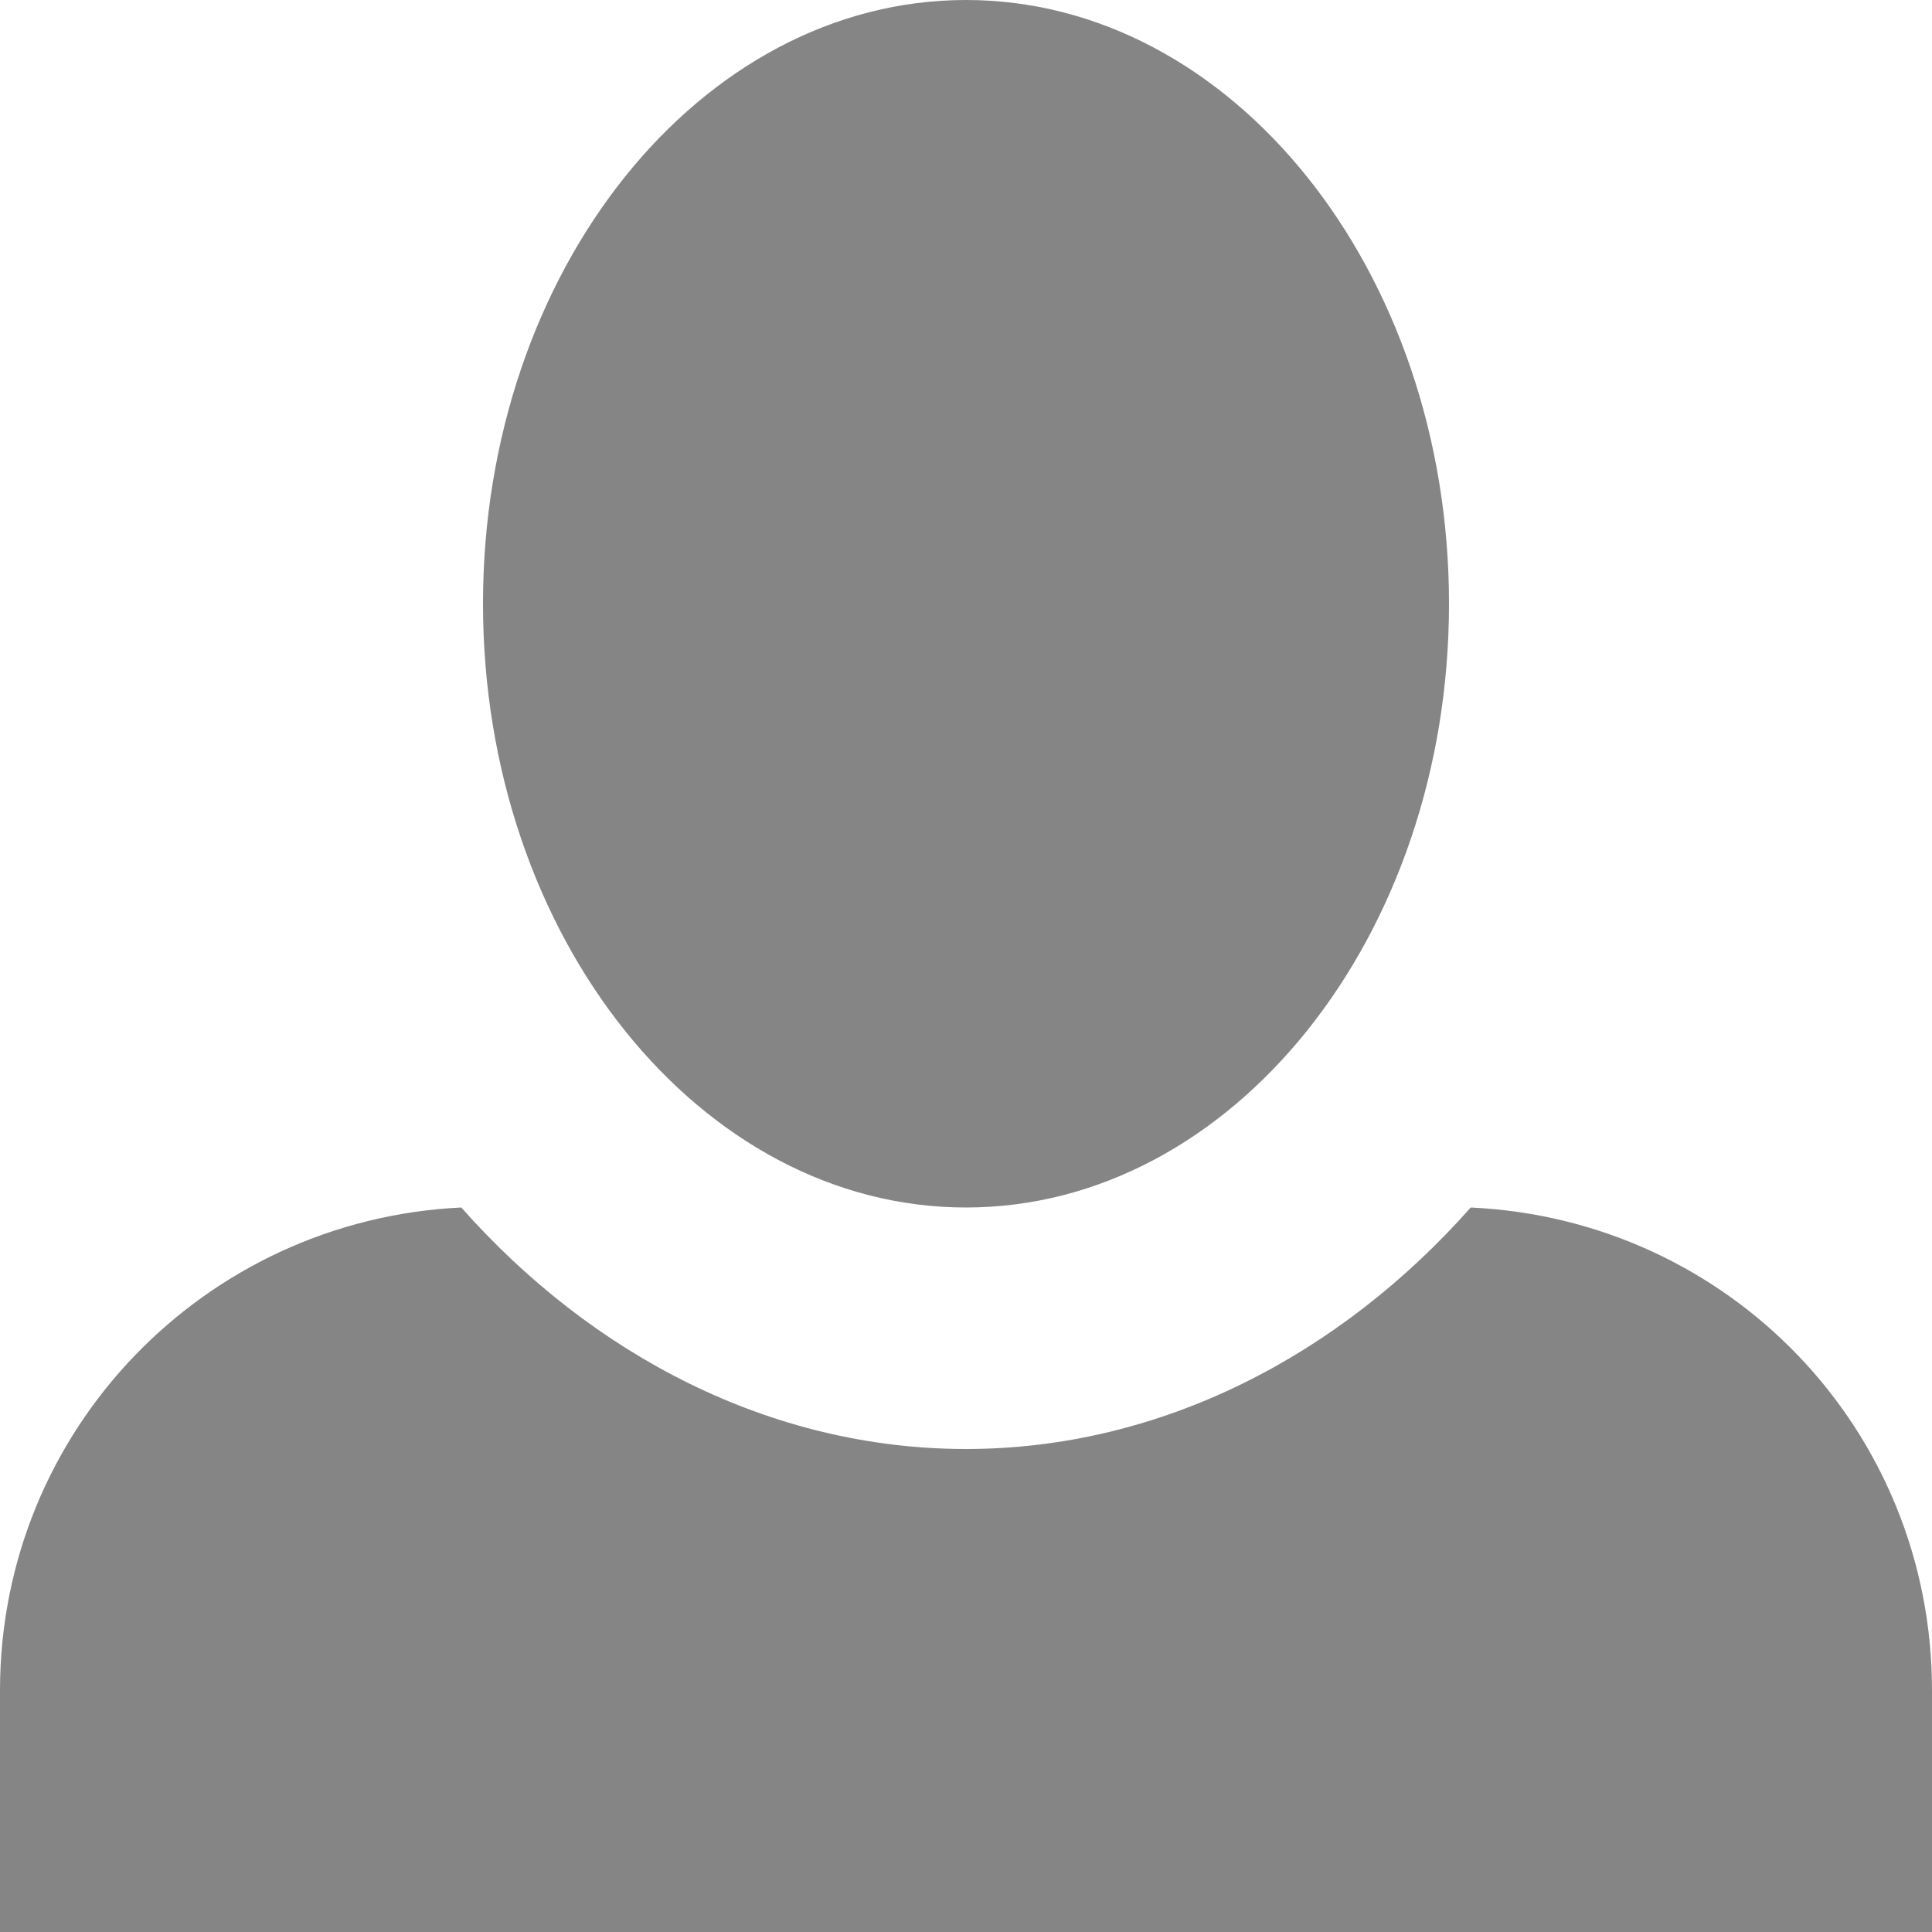
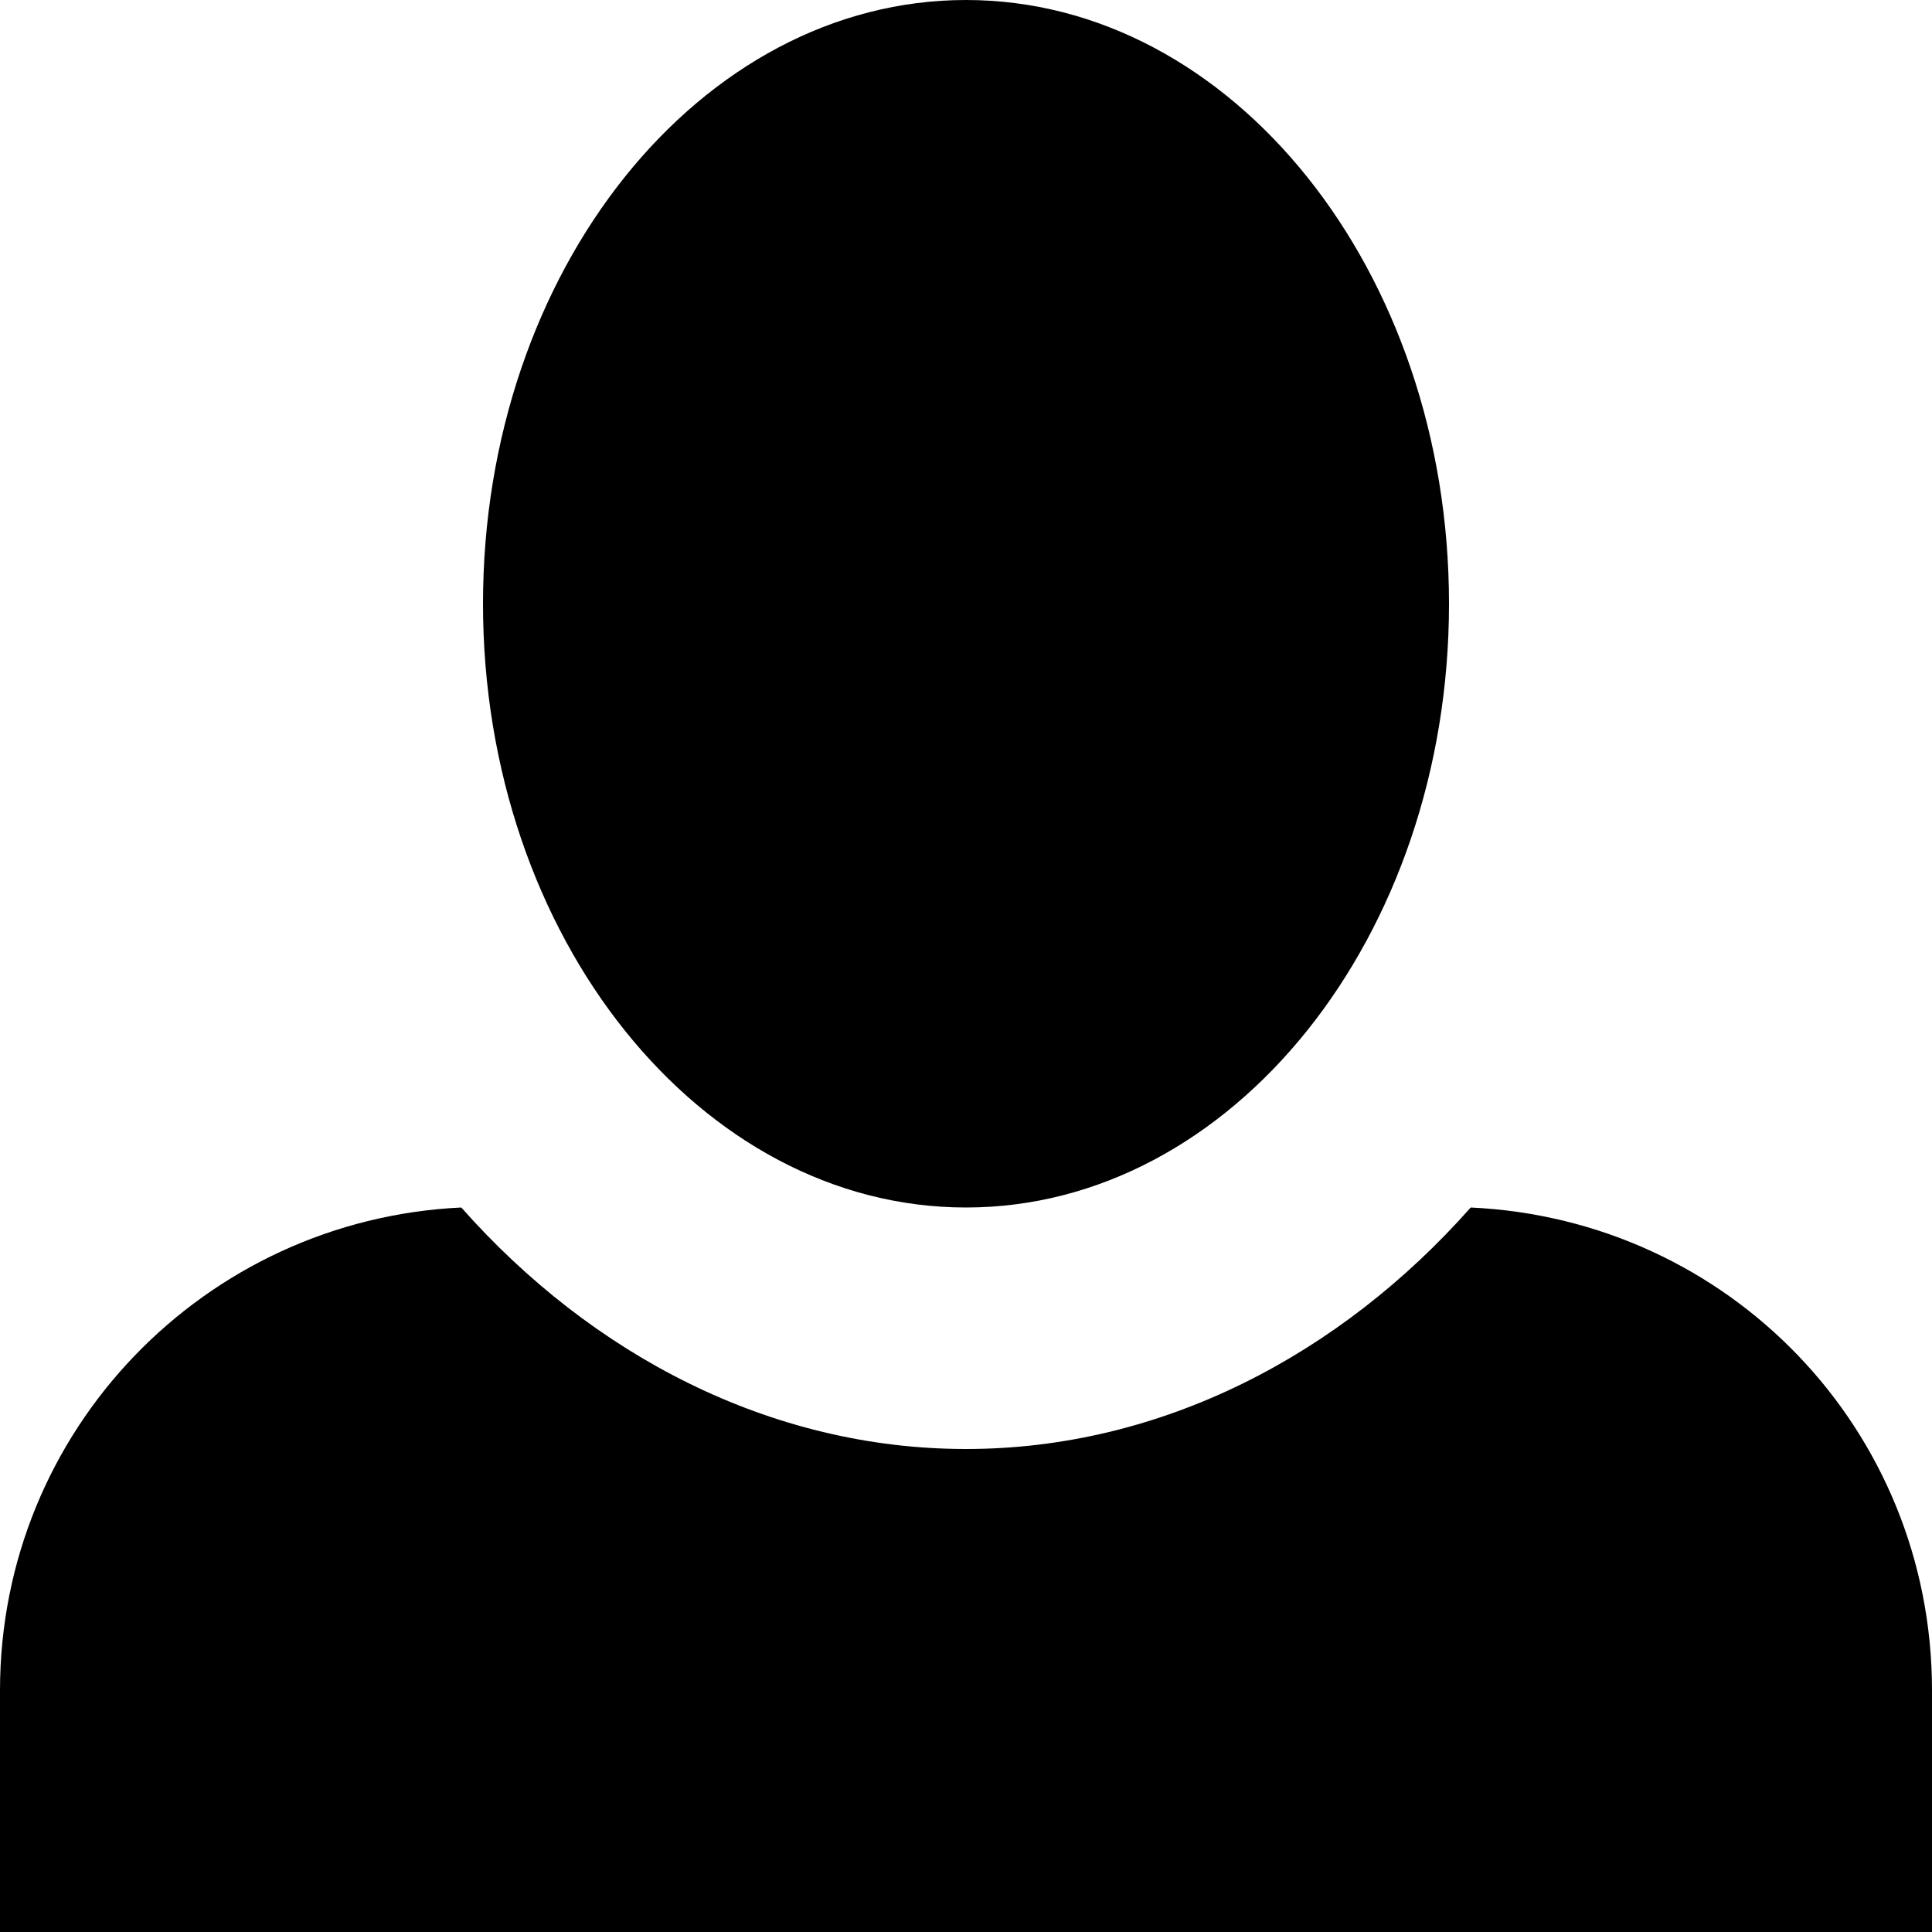
<svg xmlns="http://www.w3.org/2000/svg" width="current" height="current" fill="current" viewBox="0 0 25 25">
-   <path d="M12.5 0C9.062 0 6.25 3.5 6.25 7.812C6.25 12.125 9.062 15.625 12.5 15.625C15.938 15.625 18.75 12.125 18.75 7.812C18.75 3.5 15.938 0 12.5 0ZM5.969 15.625C2.656 15.781 0 18.5 0 21.875V25H25V21.875C25 18.5 22.375 15.781 19.031 15.625C17.344 17.531 15.031 18.75 12.5 18.75C9.969 18.75 7.656 17.531 5.969 15.625Z" fill="#858585" />
+   <path d="M12.5 0C9.062 0 6.25 3.5 6.25 7.812C6.25 12.125 9.062 15.625 12.5 15.625C15.938 15.625 18.75 12.125 18.75 7.812C18.75 3.5 15.938 0 12.5 0ZM5.969 15.625C2.656 15.781 0 18.5 0 21.875V25H25V21.875C25 18.5 22.375 15.781 19.031 15.625C17.344 17.531 15.031 18.75 12.5 18.75C9.969 18.75 7.656 17.531 5.969 15.625Z" />
</svg>
